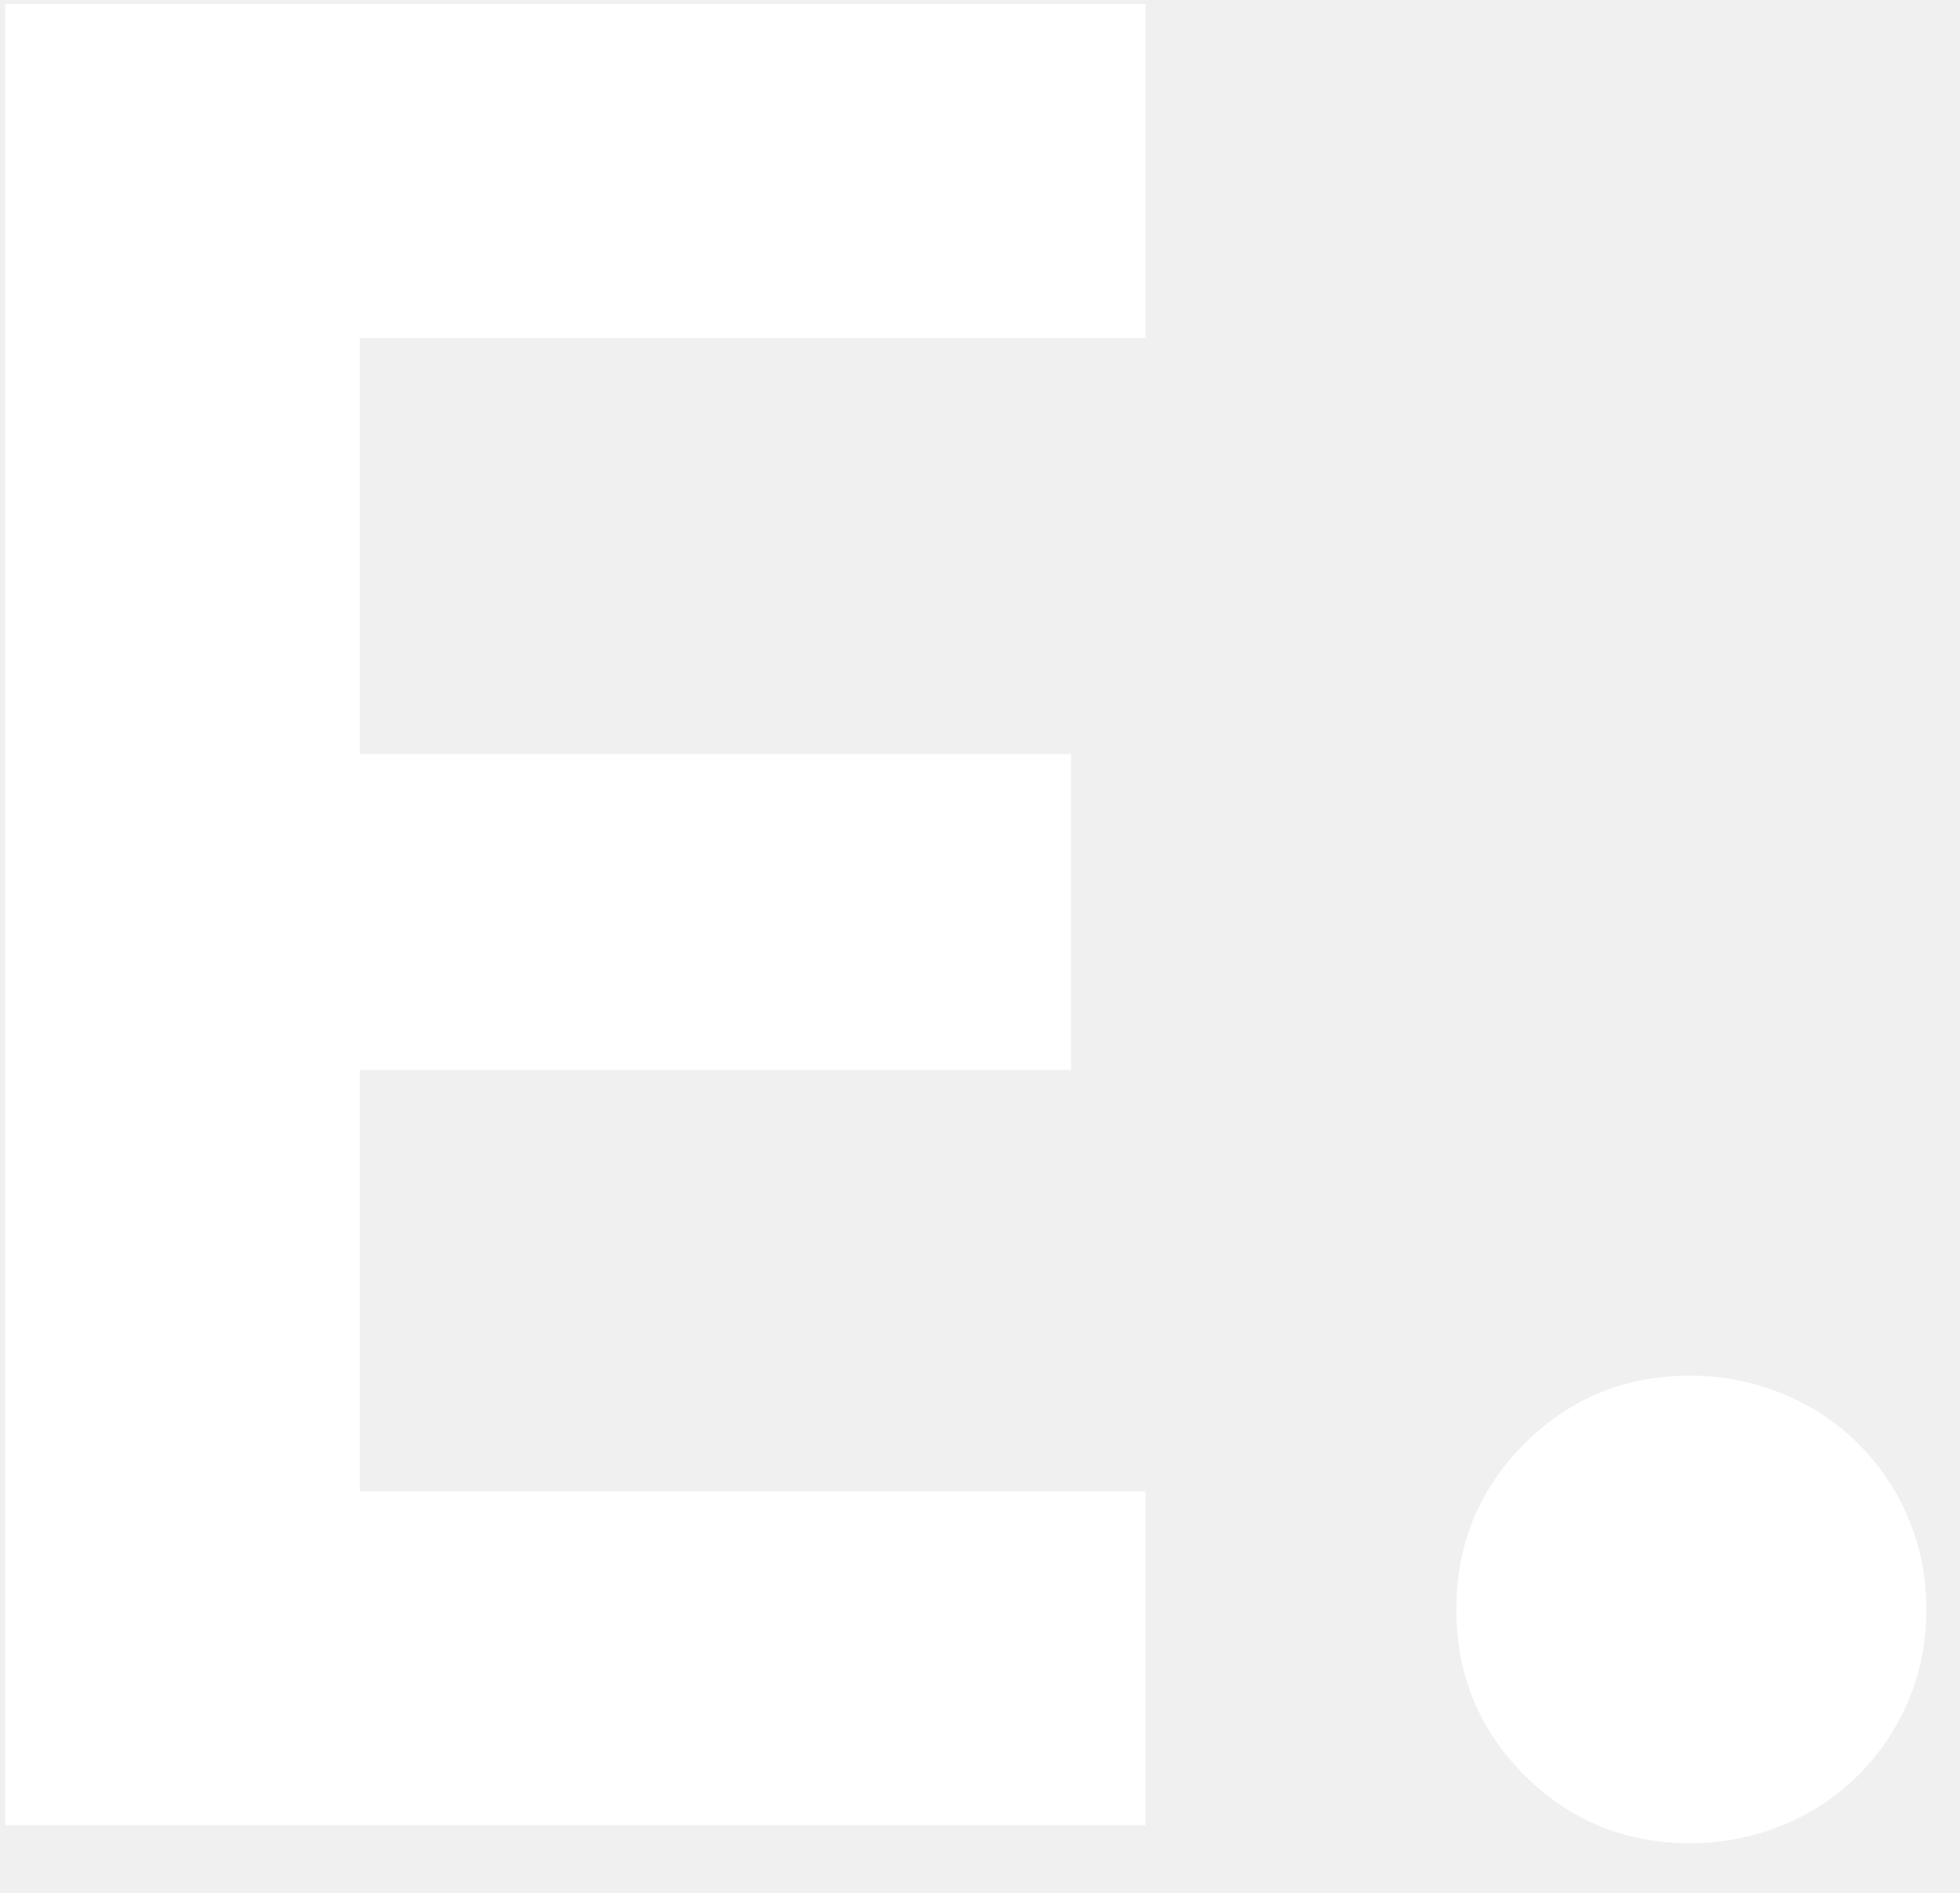
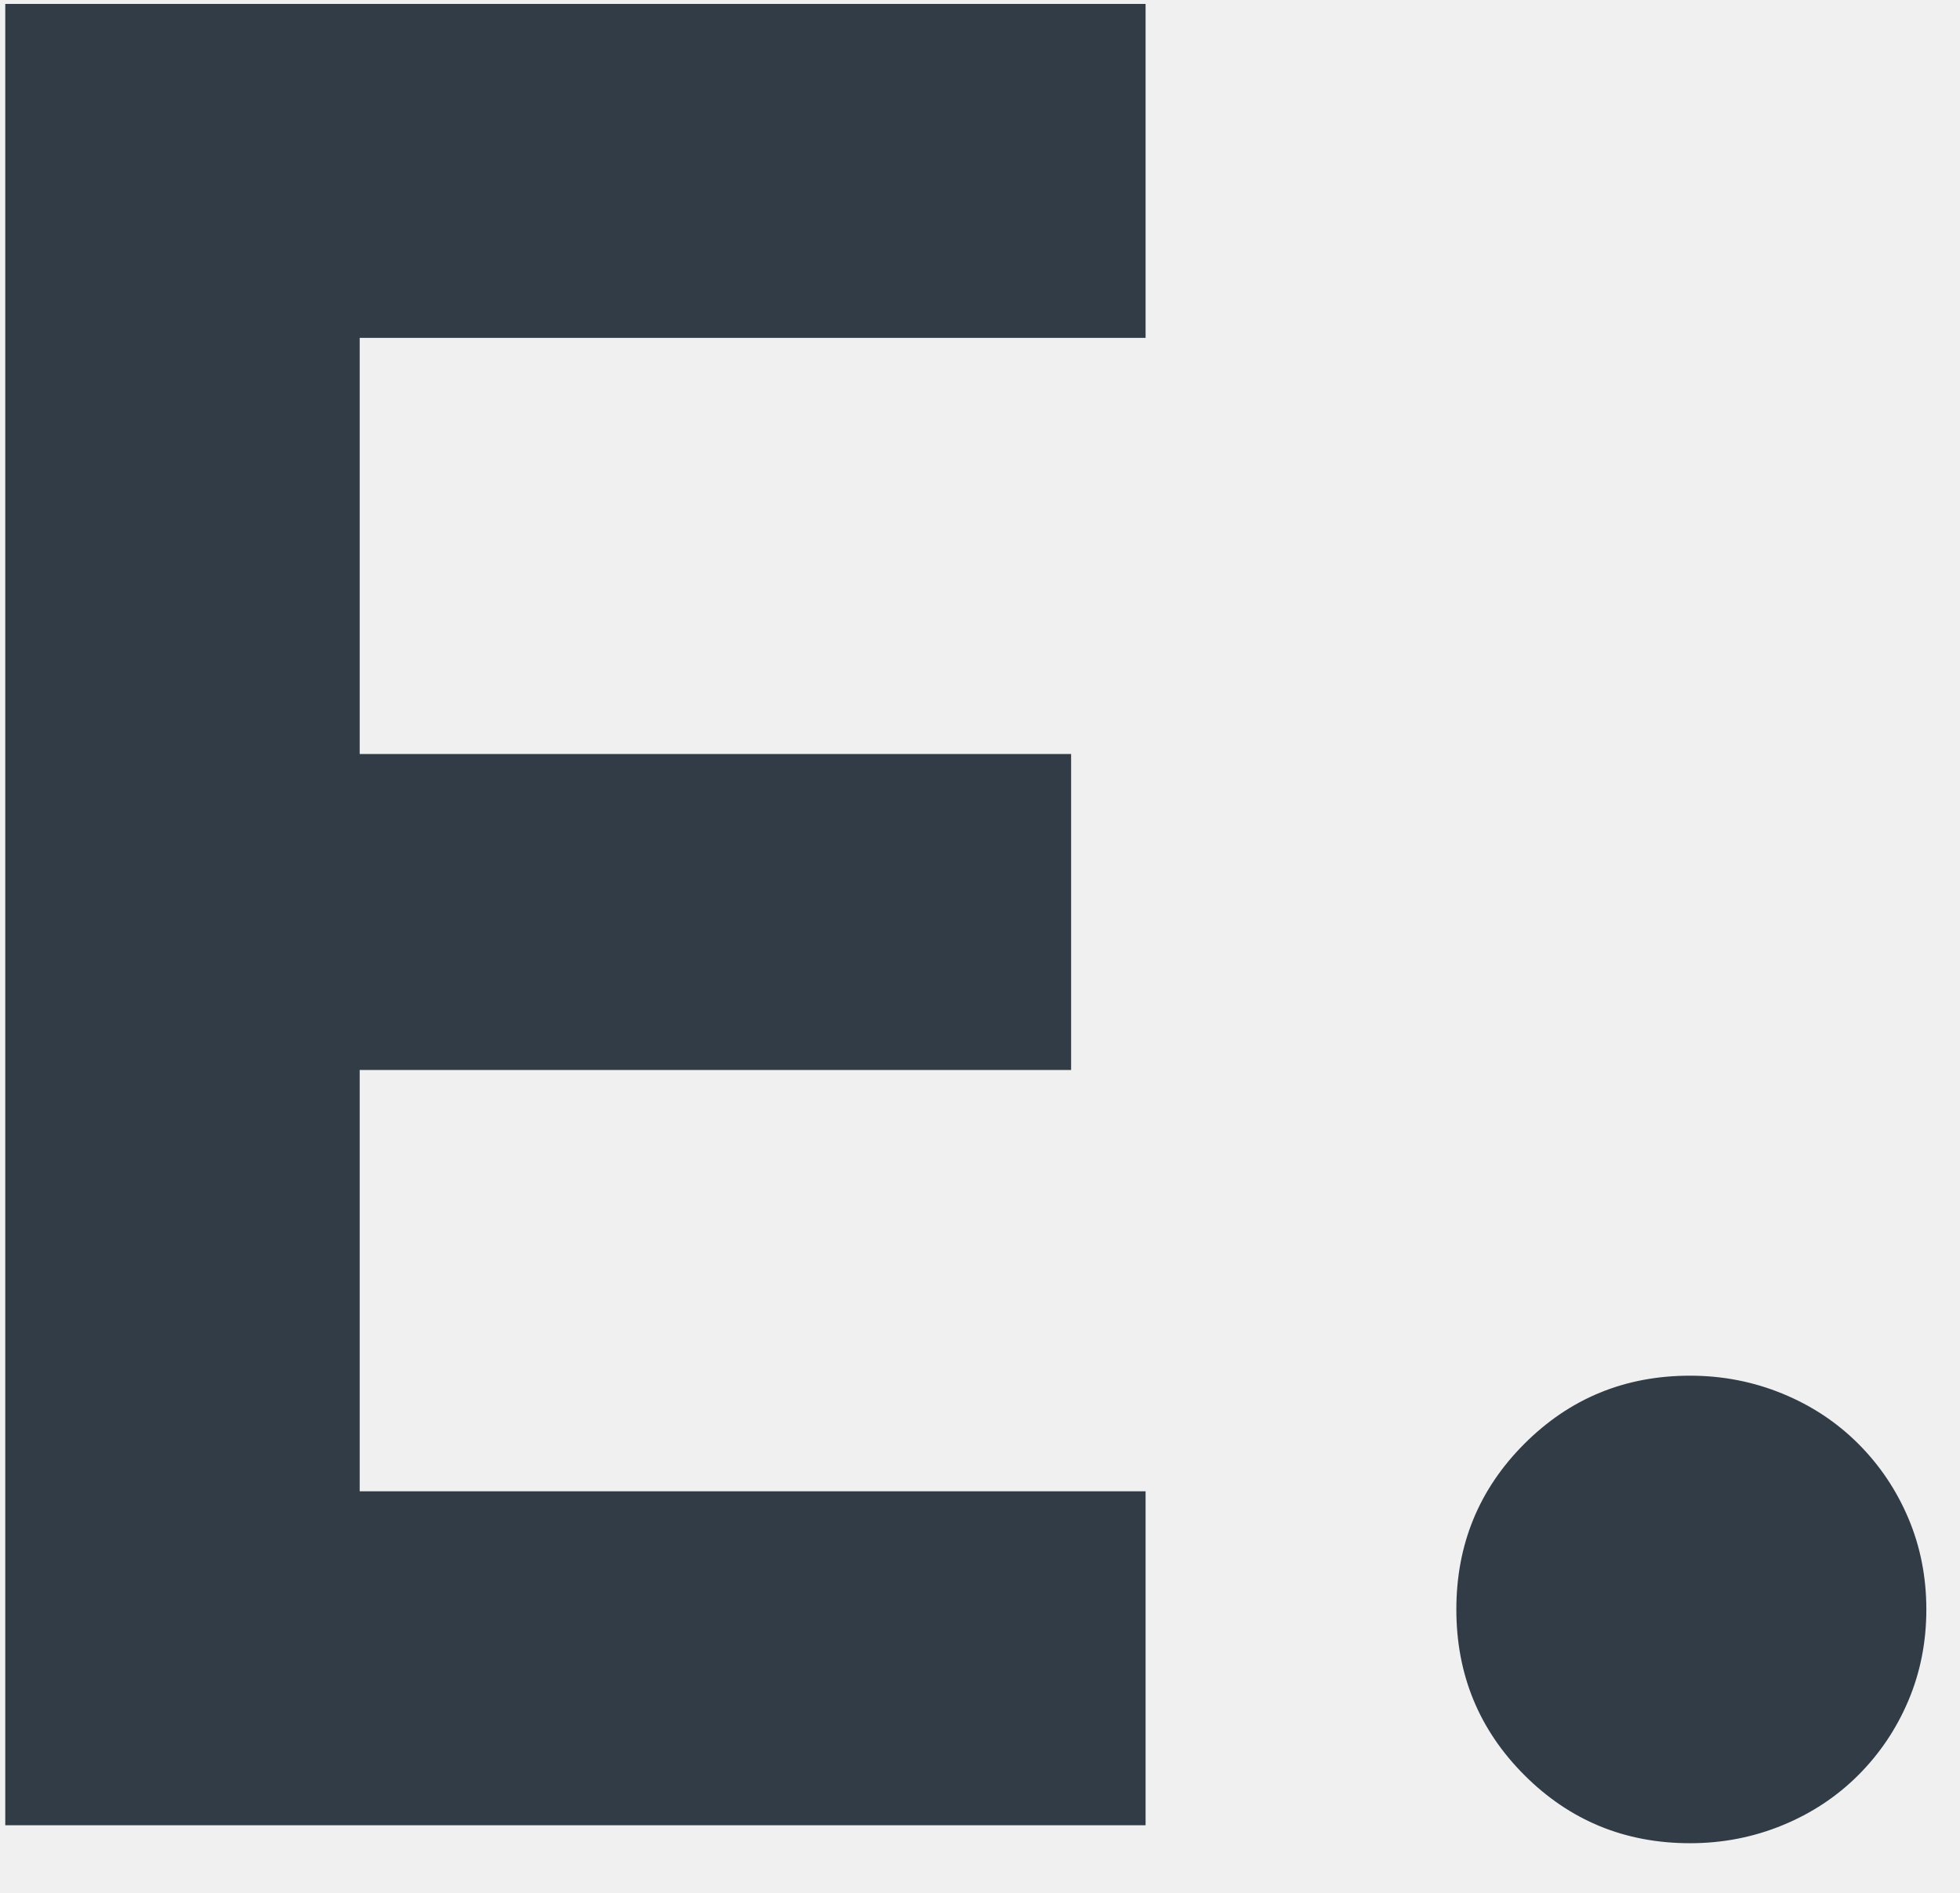
<svg xmlns="http://www.w3.org/2000/svg" width="29px" height="28px" viewBox="0 0 29 28" version="1.1">
  <g id="--" stroke="none" stroke-width="1" fill="none" fill-rule="evenodd">
-     <g id="00-1-2-Log-In" transform="translate(-61, -39)" fill="#FFFFFF">
+     <g id="00-1-2-Log-In" transform="translate(-61, -39)" fill="#323C46">
      <g id="Left-panel">
        <g id="Logo" transform="translate(61, 39)">
          <path d="M0.078,27 L0.078,0.058 L16.95,0.058 L16.95,4.998 L5.322,4.998 L5.322,11.154 L15.848,11.154 L15.848,15.828 L5.322,15.828 L5.322,22.06 L16.95,22.06 L16.95,27 L0.078,27 Z M21.548,23.808 C21.548,22.845 21.884,22.028 22.555,21.357 C23.226,20.686 24.043,20.35 25.006,20.35 C25.487,20.35 25.943,20.439 26.374,20.616 C26.805,20.793 27.178,21.04 27.495,21.357 C27.812,21.674 28.059,22.041 28.236,22.459 C28.413,22.877 28.502,23.327 28.502,23.808 C28.502,24.289 28.413,24.739 28.236,25.157 C28.059,25.575 27.812,25.942 27.495,26.259 C27.178,26.576 26.805,26.823 26.374,27 C25.943,27.177 25.487,27.266 25.006,27.266 C24.043,27.266 23.226,26.93 22.555,26.259 C21.884,25.588 21.548,24.771 21.548,23.808 Z" id="E." />
        </g>
      </g>
    </g>
  </g>
</svg>
